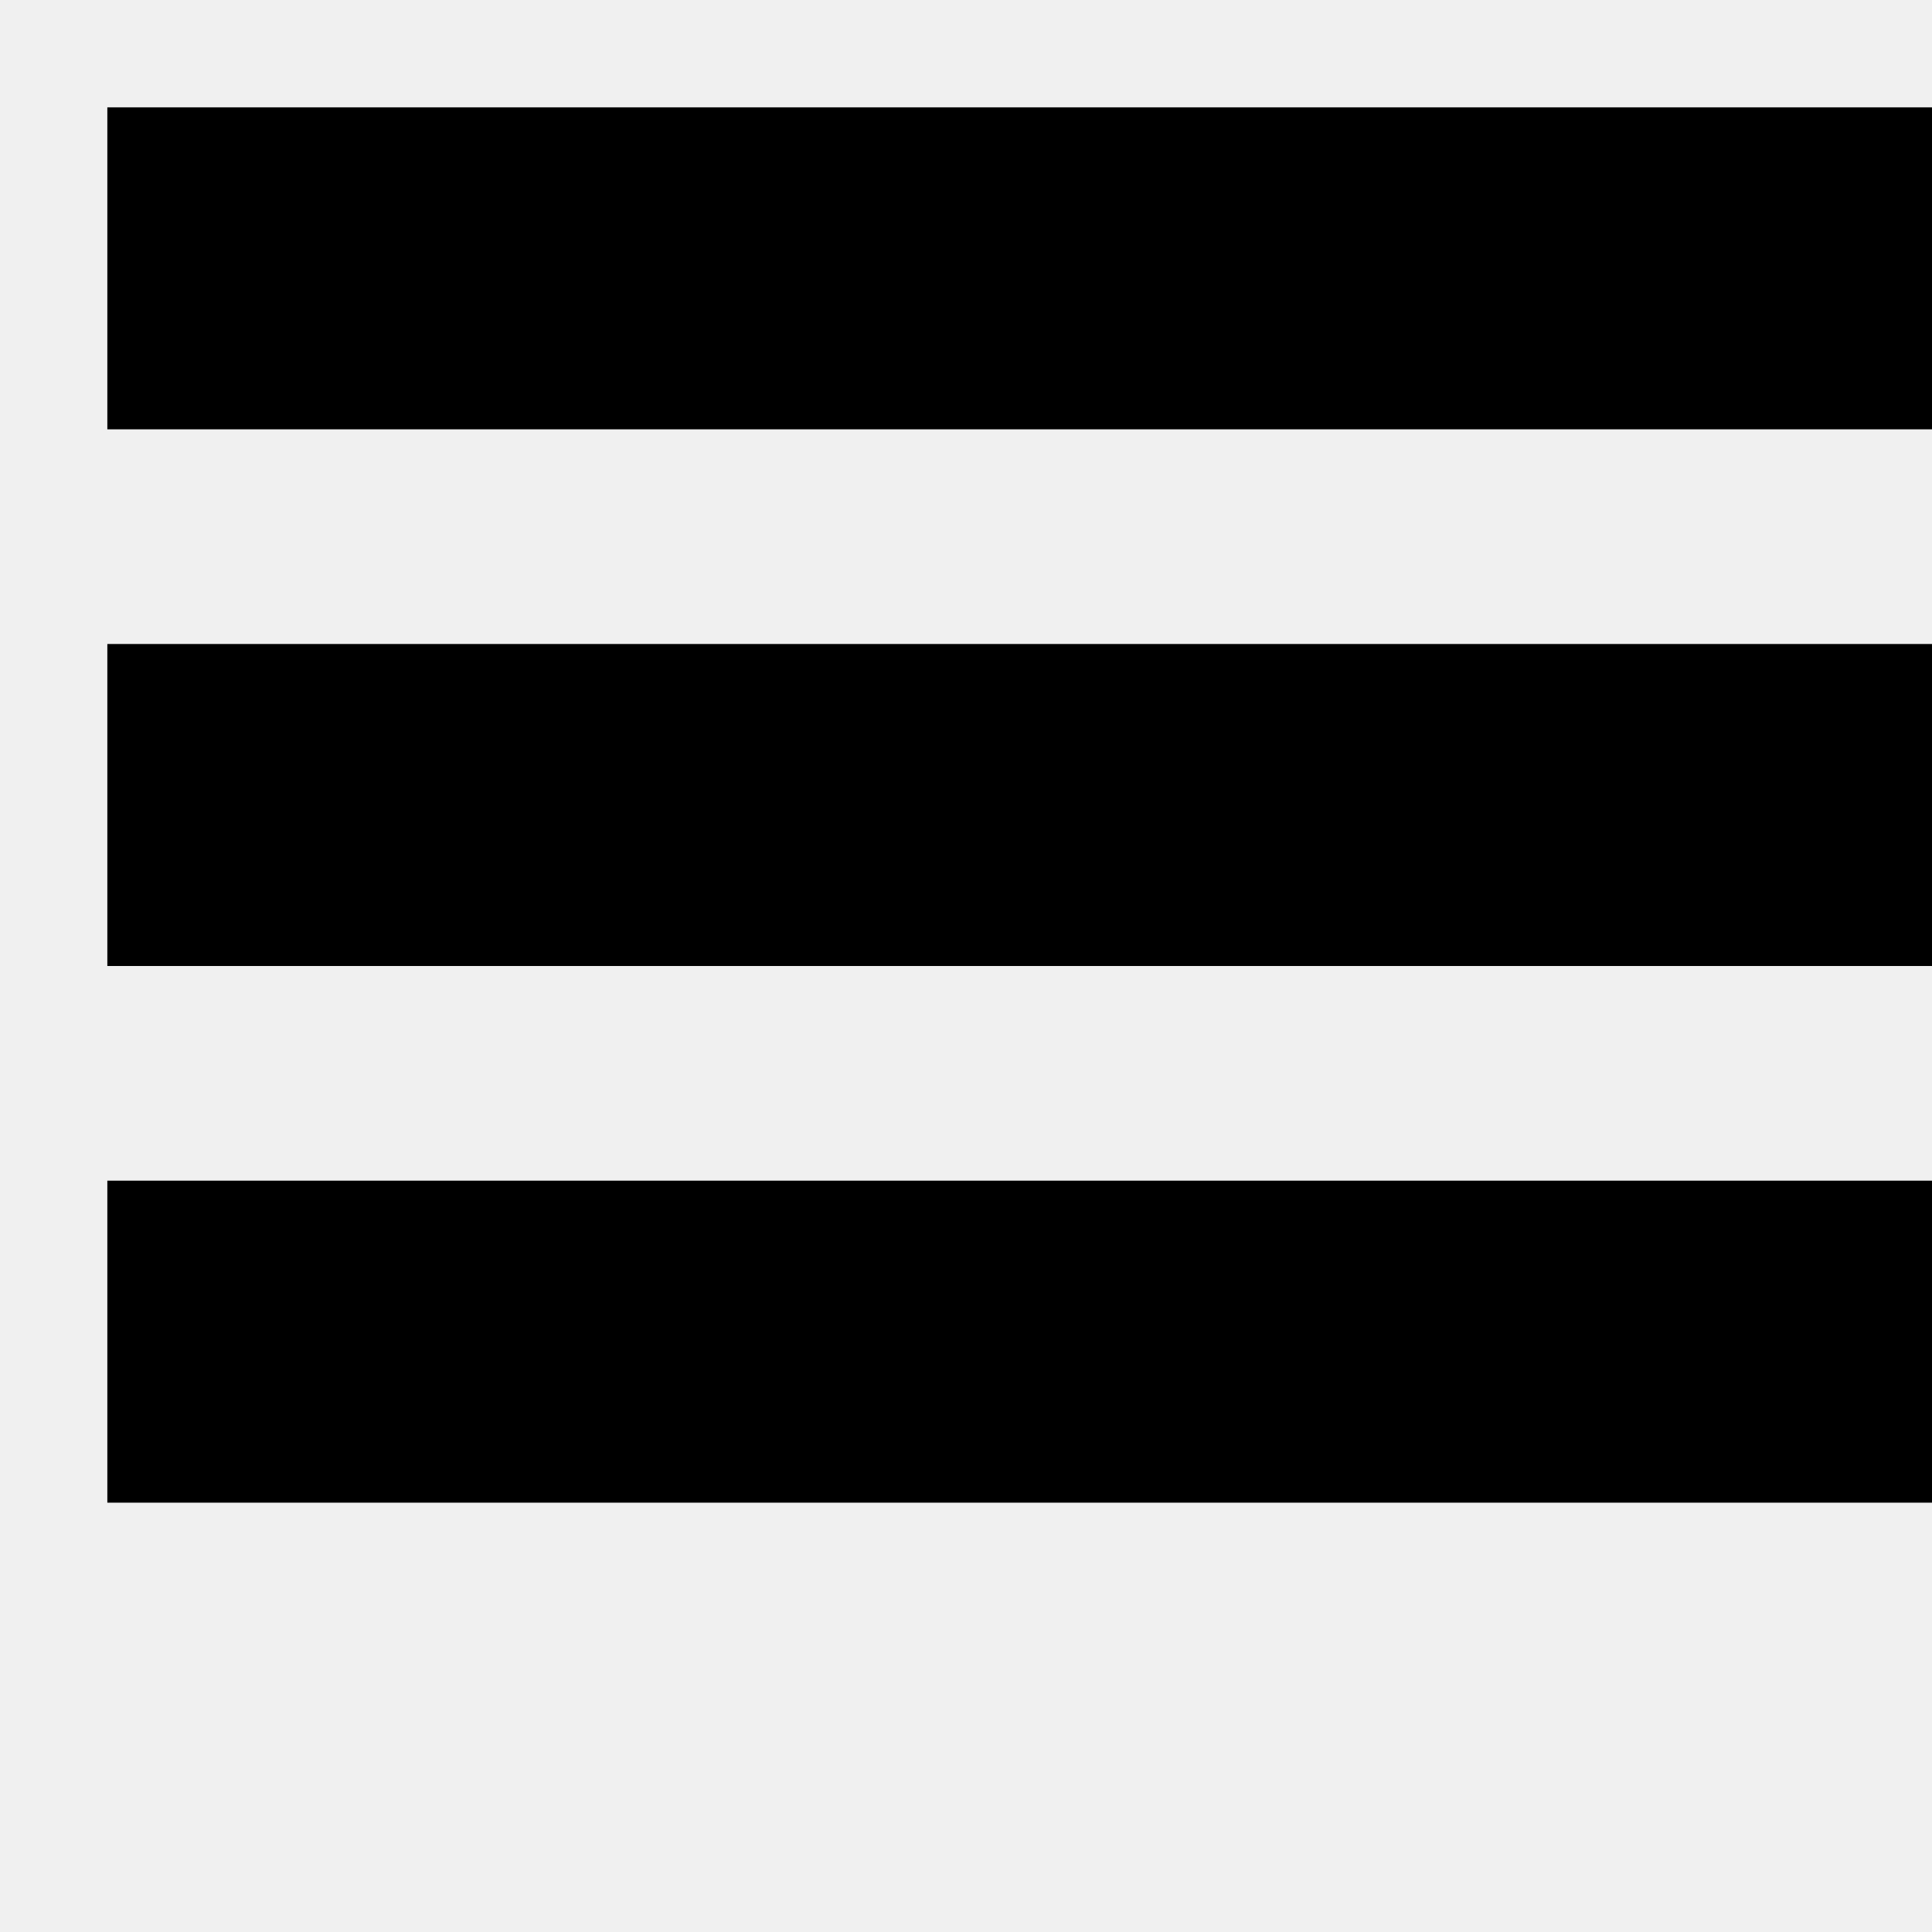
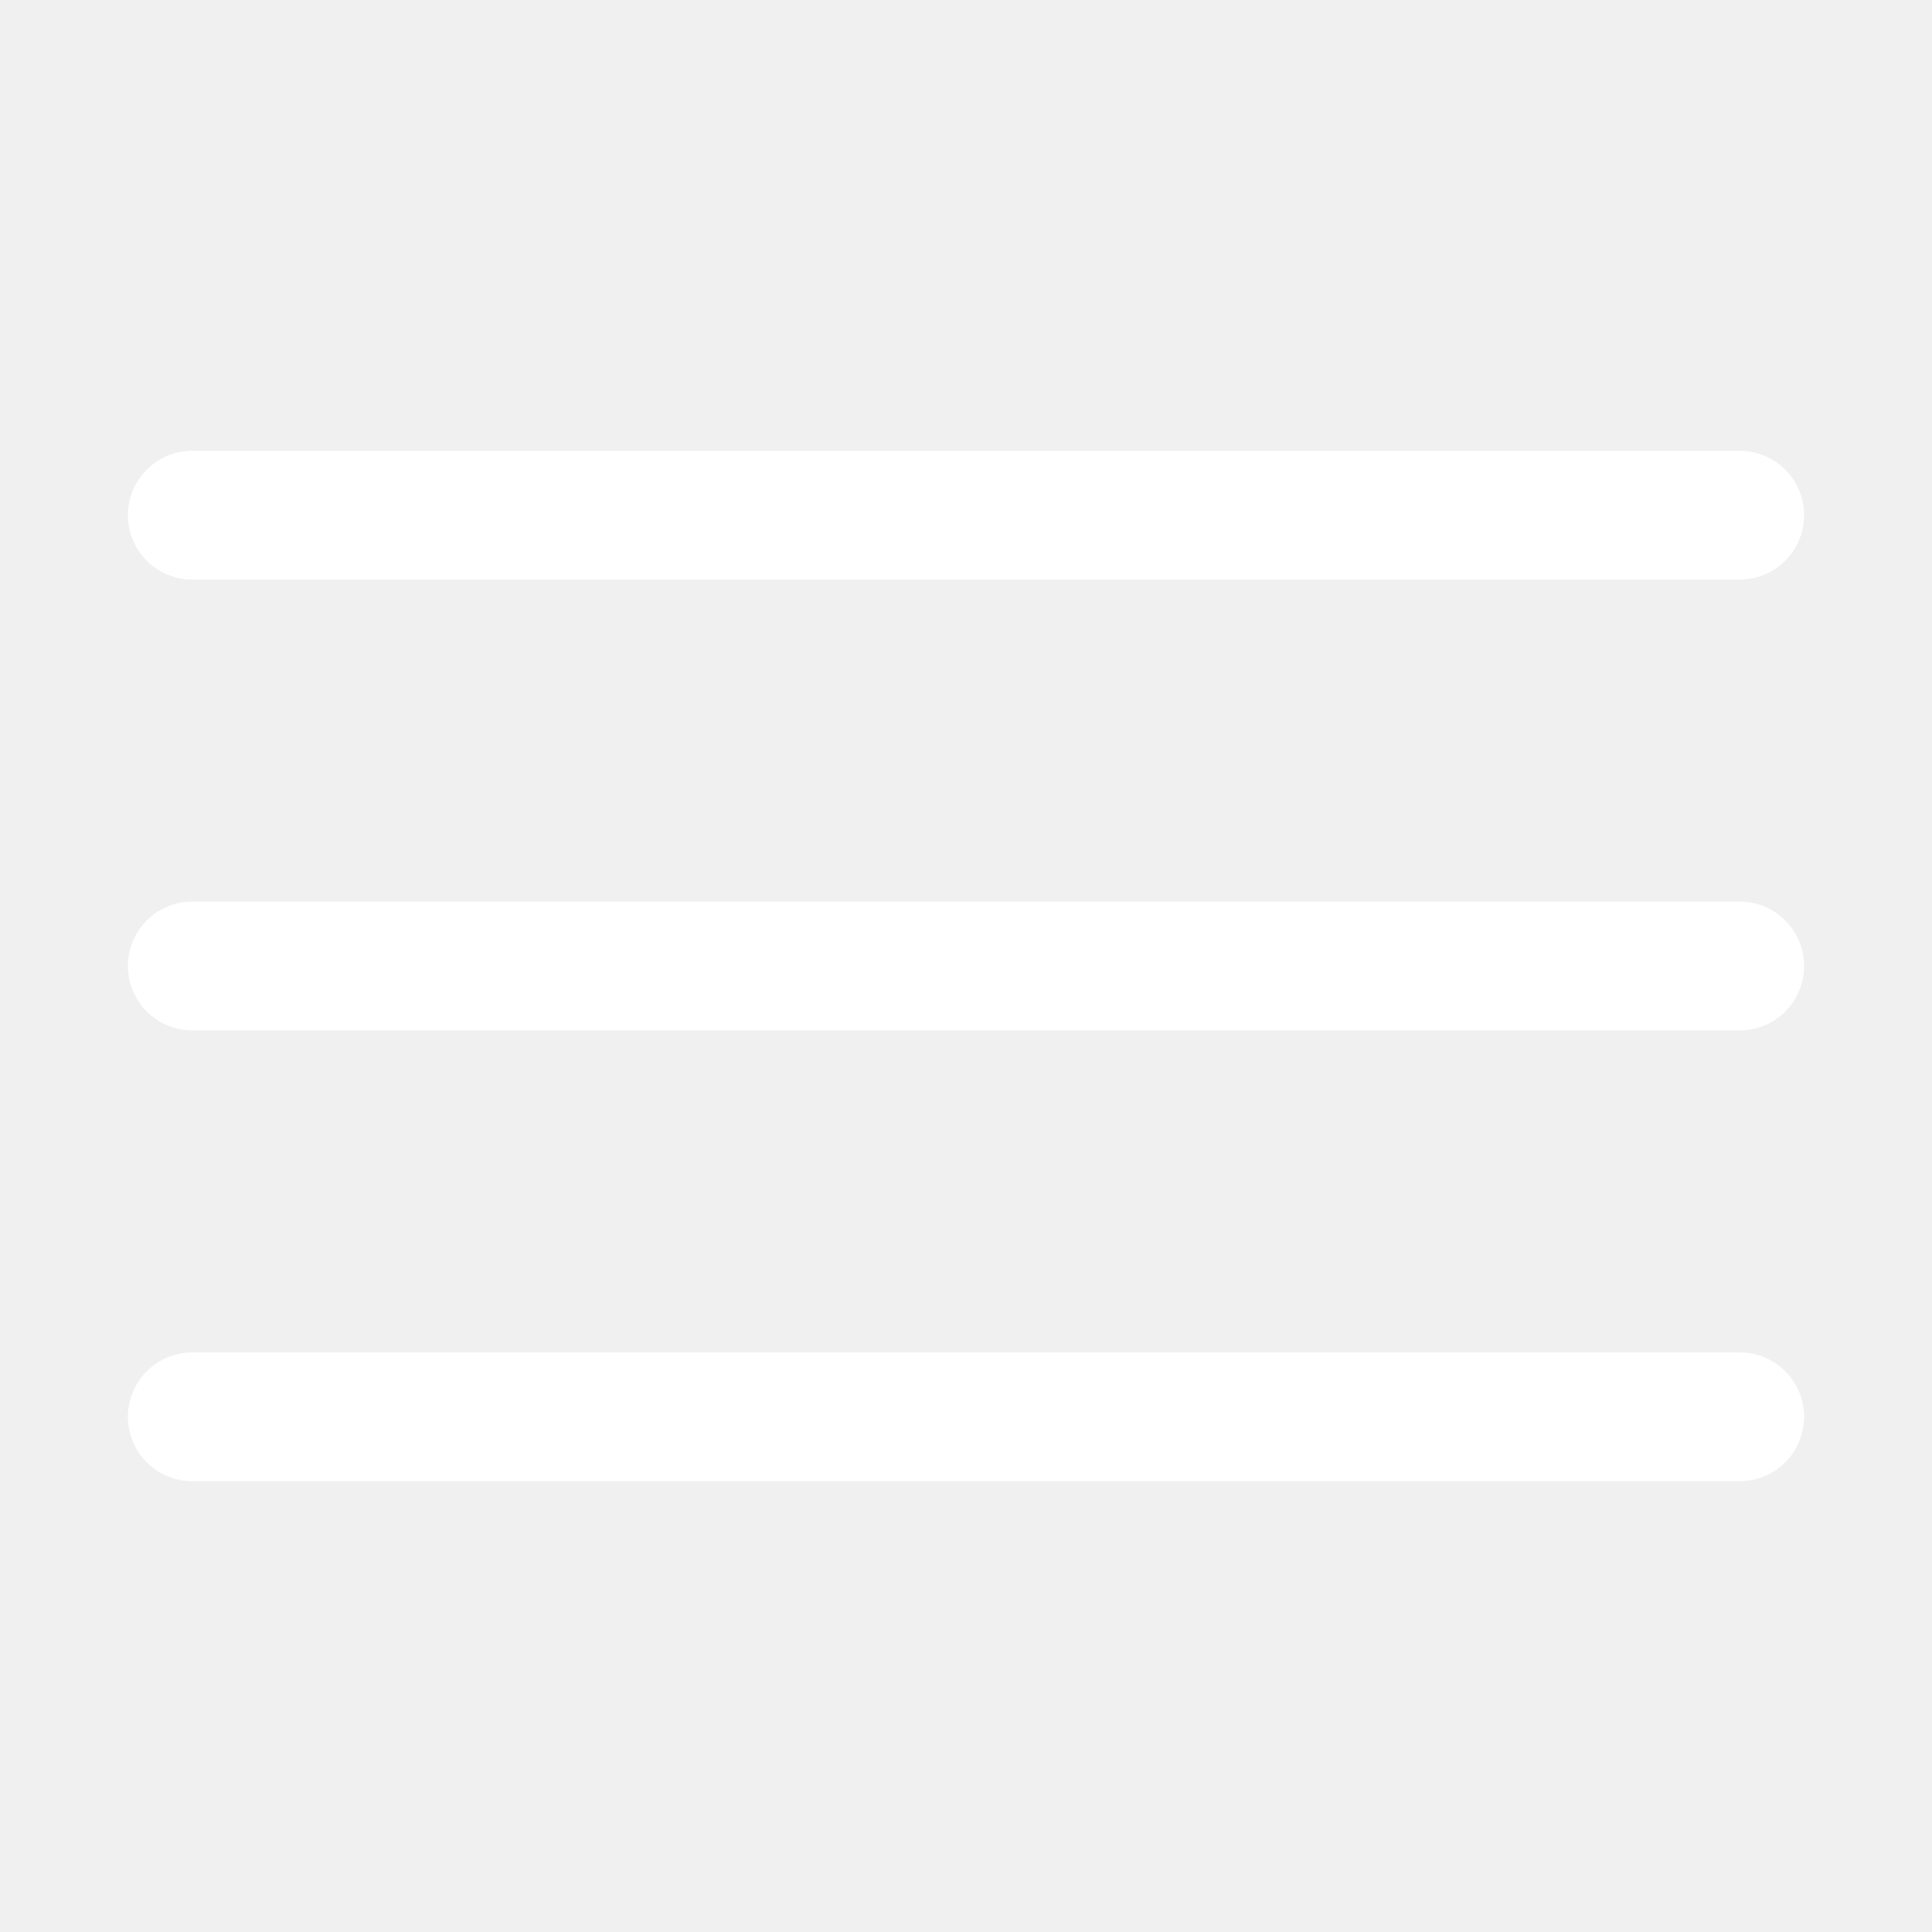
- <svg xmlns="http://www.w3.org/2000/svg" version="1.1" id="Layer_1" x="0px" y="0px" width="18px" height="18px" viewBox="0 0 18 18" enable-background="new 0 0 18 18" xml:space="preserve">
-   <g display="none">
-     <path display="inline" d="M16.732,7.525H1.527c-0.7,0-1.267,0.568-1.267,1.268c0,0.699,0.567,1.267,1.267,1.267h15.206   c0.7,0,1.268-0.568,1.268-1.267C18,8.093,17.433,7.525,16.732,7.525z M1.527,4.991h15.206c0.7,0,1.268-0.567,1.268-1.267   s-0.567-1.267-1.268-1.267H1.527c-0.7,0-1.267,0.567-1.267,1.267S0.827,4.991,1.527,4.991z M16.732,12.594H1.527   c-0.7,0-1.267,0.567-1.267,1.267c0,0.701,0.567,1.268,1.267,1.268h15.206c0.7,0,1.268-0.566,1.268-1.268   C18,13.161,17.433,12.594,16.732,12.594z" />
+ <svg xmlns="http://www.w3.org/2000/svg" version="1.1" viewBox="0 0 224 224" width="30px" height="30px">
+   <g fill="none" fill-rule="nonzero" stroke="none" stroke-width="1" stroke-linecap="butt" stroke-linejoin="miter" stroke-miterlimit="10" stroke-dasharray="" stroke-dashoffset="0" font-family="none" font-weight="none" font-size="none" text-anchor="none" style="mix-blend-mode: normal">
+     <path d="M0,224v-224h224v224z" fill="none" />
+     <g fill="#ffffff">
+       <path d="M22.4,52.267c-2.693,-0.038 -5.197,1.377 -6.555,3.703c-1.357,2.326 -1.357,5.202 0,7.528c1.357,2.326 3.862,3.741 6.555,3.703h179.2c2.693,0.038 5.197,-1.377 6.555,-3.703c1.357,-2.326 1.357,-5.202 0,-7.528c-1.357,-2.326 -3.862,-3.741 -6.555,-3.703zM22.4,104.533c-2.693,-0.038 -5.197,1.377 -6.555,3.703c-1.357,2.326 -1.357,5.202 0,7.528c1.357,2.326 3.862,3.741 6.555,3.703h179.2c2.693,0.038 5.197,-1.377 6.555,-3.703c1.357,-2.326 1.357,-5.202 0,-7.528c-1.357,-2.326 -3.862,-3.741 -6.555,-3.703zM22.4,156.8c-2.693,-0.038 -5.197,1.377 -6.555,3.703c-1.357,2.326 -1.357,5.202 0,7.528c1.357,2.326 3.862,3.741 6.555,3.703h179.2c2.693,0.038 5.197,-1.377 6.555,-3.703c1.357,-2.326 1.357,-5.202 0,-7.528c-1.357,-2.326 -3.862,-3.741 -6.555,-3.703z" />
+     </g>
  </g>
-   <rect x="1" y="1" width="17" height="3" />
-   <rect x="1" y="6" width="17" height="3" />
-   <rect x="1" y="11" width="17" height="3" />
</svg>
